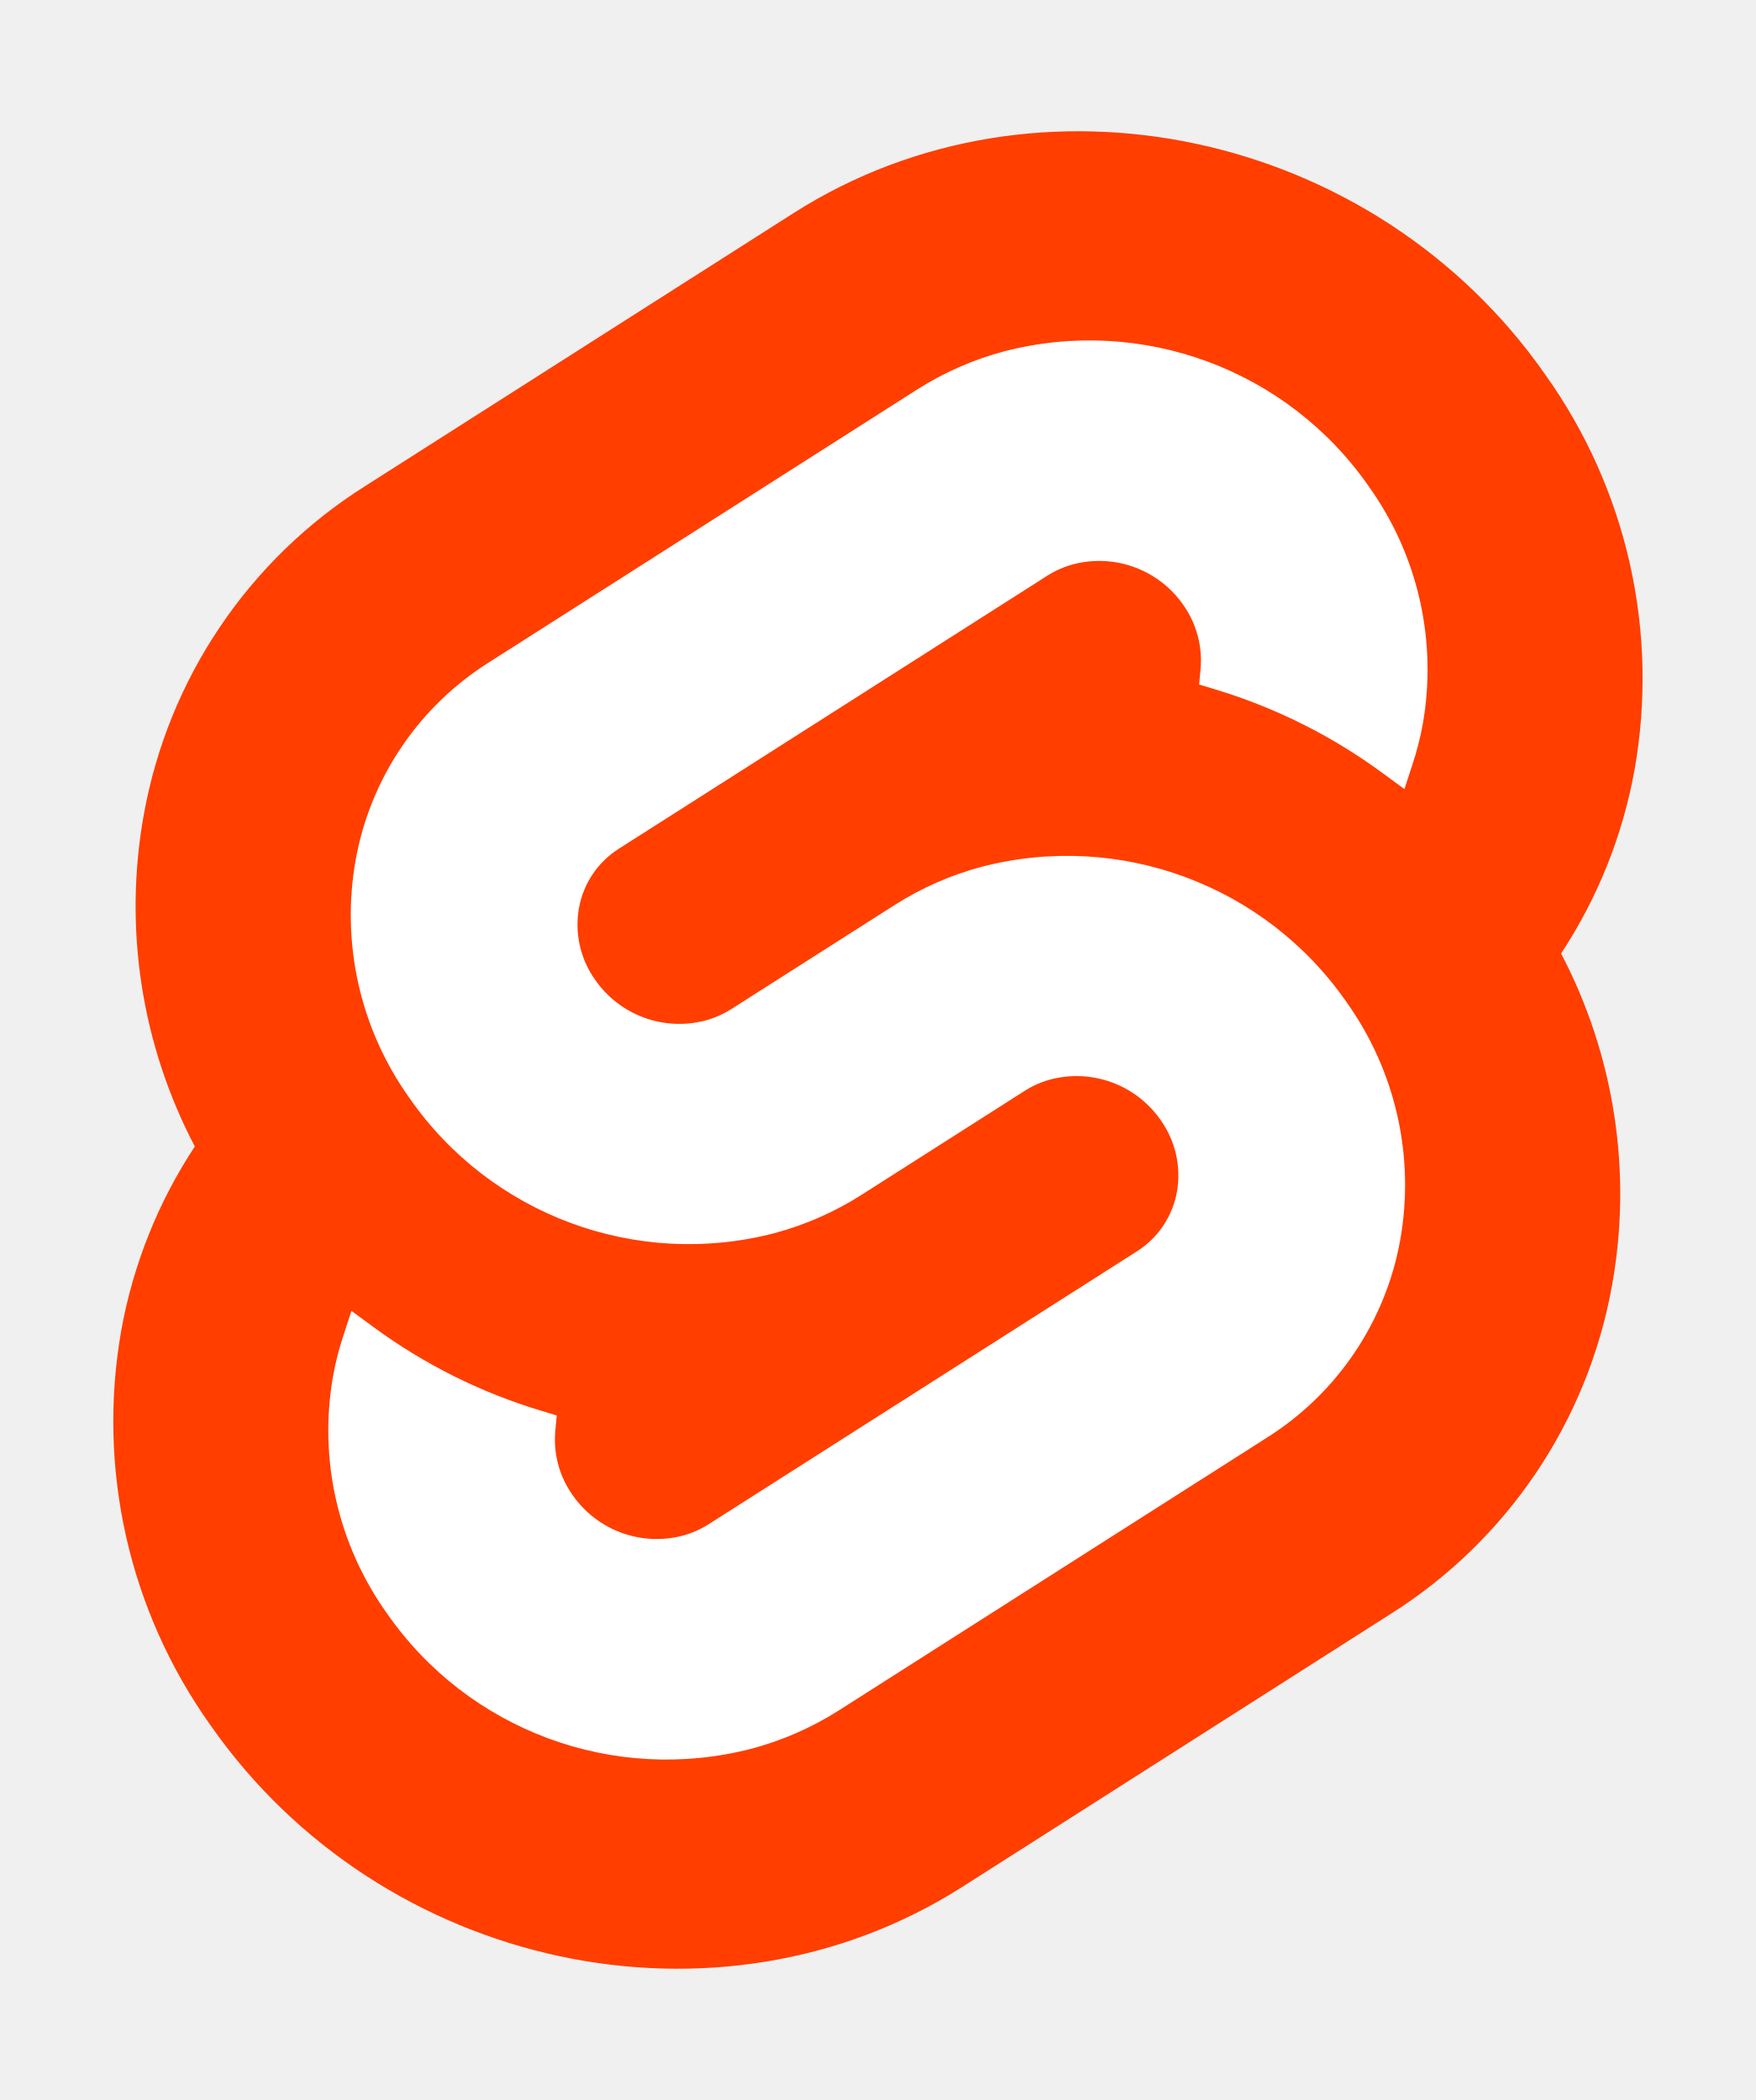
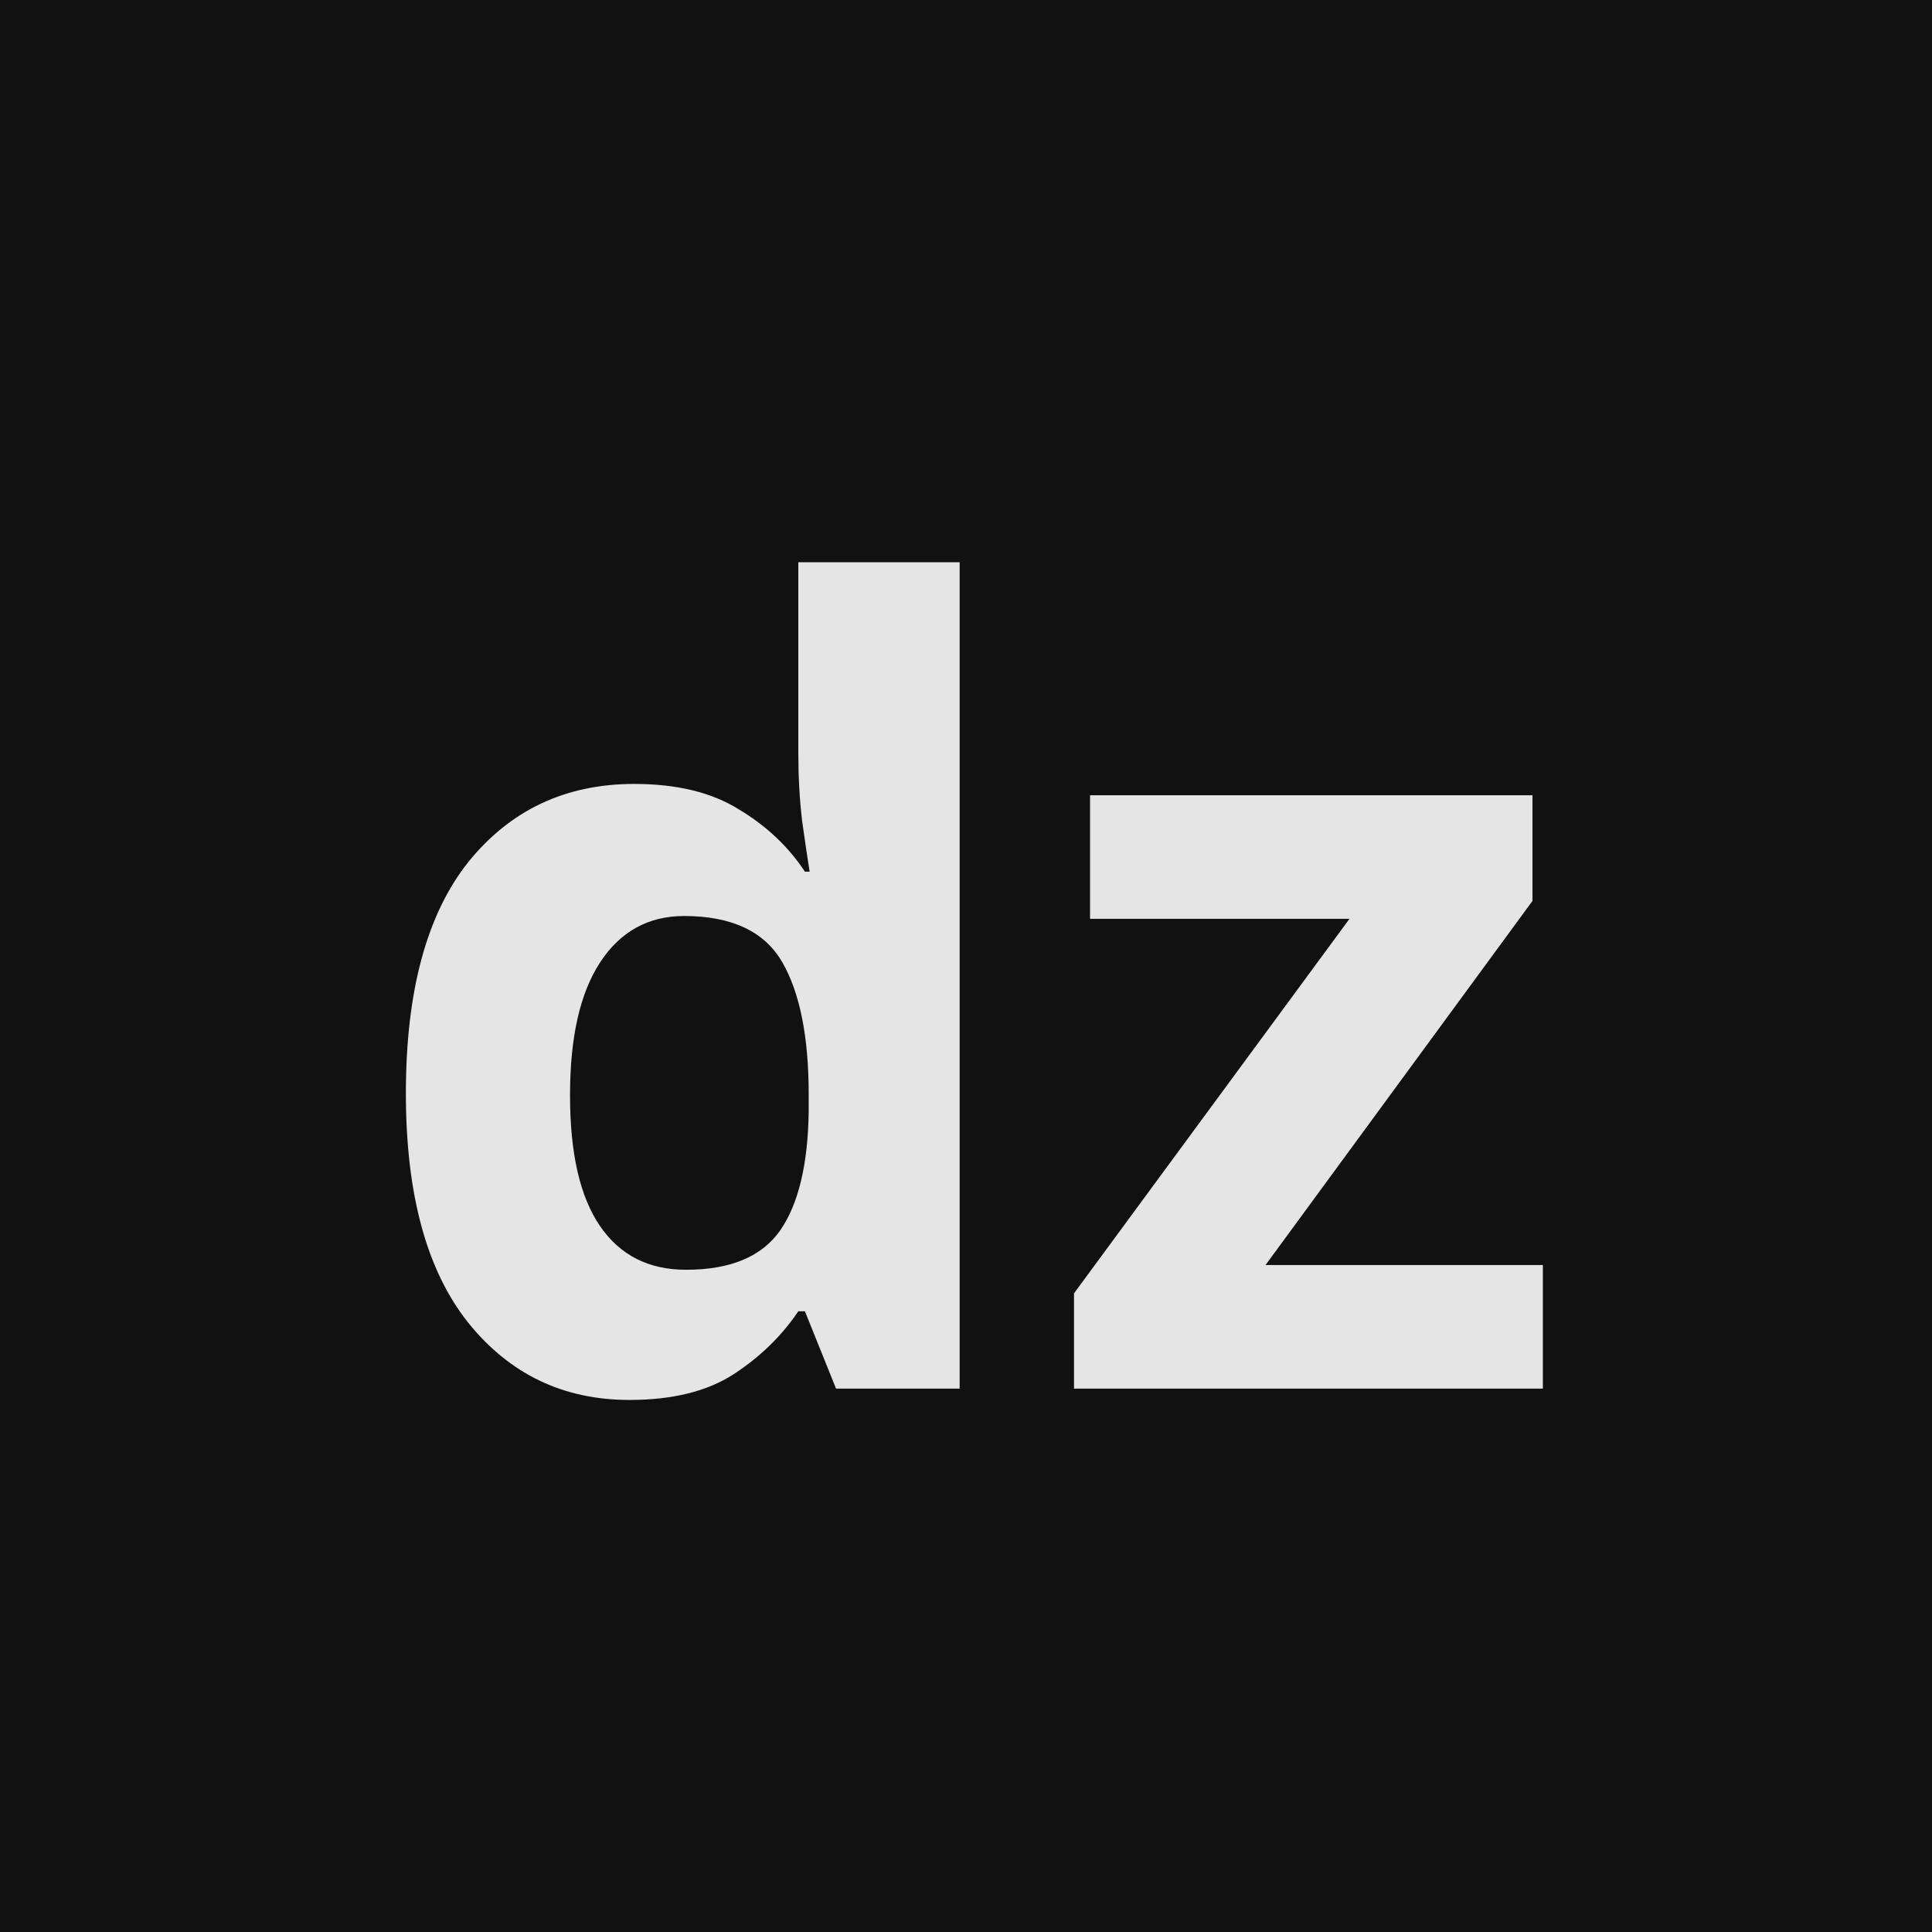
- <svg xmlns="http://www.w3.org/2000/svg" width="107" height="128" viewBox="0 0 107 128">
-   <path d="M94.157 22.819c-10.4-14.885-30.94-19.297-45.792-9.835L22.282 29.608A29.92 29.92 0 0 0 8.764 49.65a31.5 31.5 0 0 0 3.108 20.231 30 30 0 0 0-4.477 11.183 31.9 31.9 0 0 0 5.448 24.116c10.402 14.887 30.942 19.297 45.791 9.835l26.083-16.624A29.92 29.92 0 0 0 98.235 78.35a31.53 31.53 0 0 0-3.105-20.232 30 30 0 0 0 4.474-11.182 31.88 31.88 0 0 0-5.447-24.116" style="fill:#ff3e00" />
-   <path d="M45.817 106.582a20.72 20.72 0 0 1-22.237-8.243 19.17 19.17 0 0 1-3.277-14.503 18 18 0 0 1 .624-2.435l.49-1.498 1.337.981a33.6 33.6 0 0 0 10.203 5.098l.97.294-.09.968a5.85 5.85 0 0 0 1.052 3.878 6.24 6.24 0 0 0 6.695 2.485 5.8 5.8 0 0 0 1.603-.704L69.27 76.28a5.43 5.43 0 0 0 2.45-3.631 5.8 5.8 0 0 0-.987-4.371 6.24 6.24 0 0 0-6.698-2.487 5.7 5.7 0 0 0-1.6.704l-9.953 6.345a19 19 0 0 1-5.296 2.326 20.72 20.72 0 0 1-22.237-8.243 19.17 19.17 0 0 1-3.277-14.502 17.99 17.99 0 0 1 8.13-12.052l26.081-16.623a19 19 0 0 1 5.3-2.329 20.72 20.72 0 0 1 22.237 8.243 19.17 19.17 0 0 1 3.277 14.503 18 18 0 0 1-.624 2.435l-.49 1.498-1.337-.98a33.6 33.6 0 0 0-10.203-5.1l-.97-.294.09-.968a5.86 5.86 0 0 0-1.052-3.878 6.24 6.24 0 0 0-6.696-2.485 5.8 5.8 0 0 0-1.602.704L37.73 51.72a5.42 5.42 0 0 0-2.449 3.63 5.79 5.79 0 0 0 .986 4.372 6.24 6.24 0 0 0 6.698 2.486 5.8 5.8 0 0 0 1.602-.704l9.952-6.342a19 19 0 0 1 5.295-2.328 20.72 20.72 0 0 1 22.237 8.242 19.17 19.17 0 0 1 3.277 14.503 18 18 0 0 1-8.13 12.053l-26.081 16.622a19 19 0 0 1-5.3 2.328" style="fill:#fff" />
+ <svg xmlns="http://www.w3.org/2000/svg" width="32" height="32" viewBox="0 0 32 32">
+   <rect width="32" height="32" fill="#111111" />
+   <text x="16" y="23" text-anchor="middle" font-family="system-ui, sans-serif" font-weight="700" font-size="18" fill="#e5e5e5">dz</text>
</svg>
